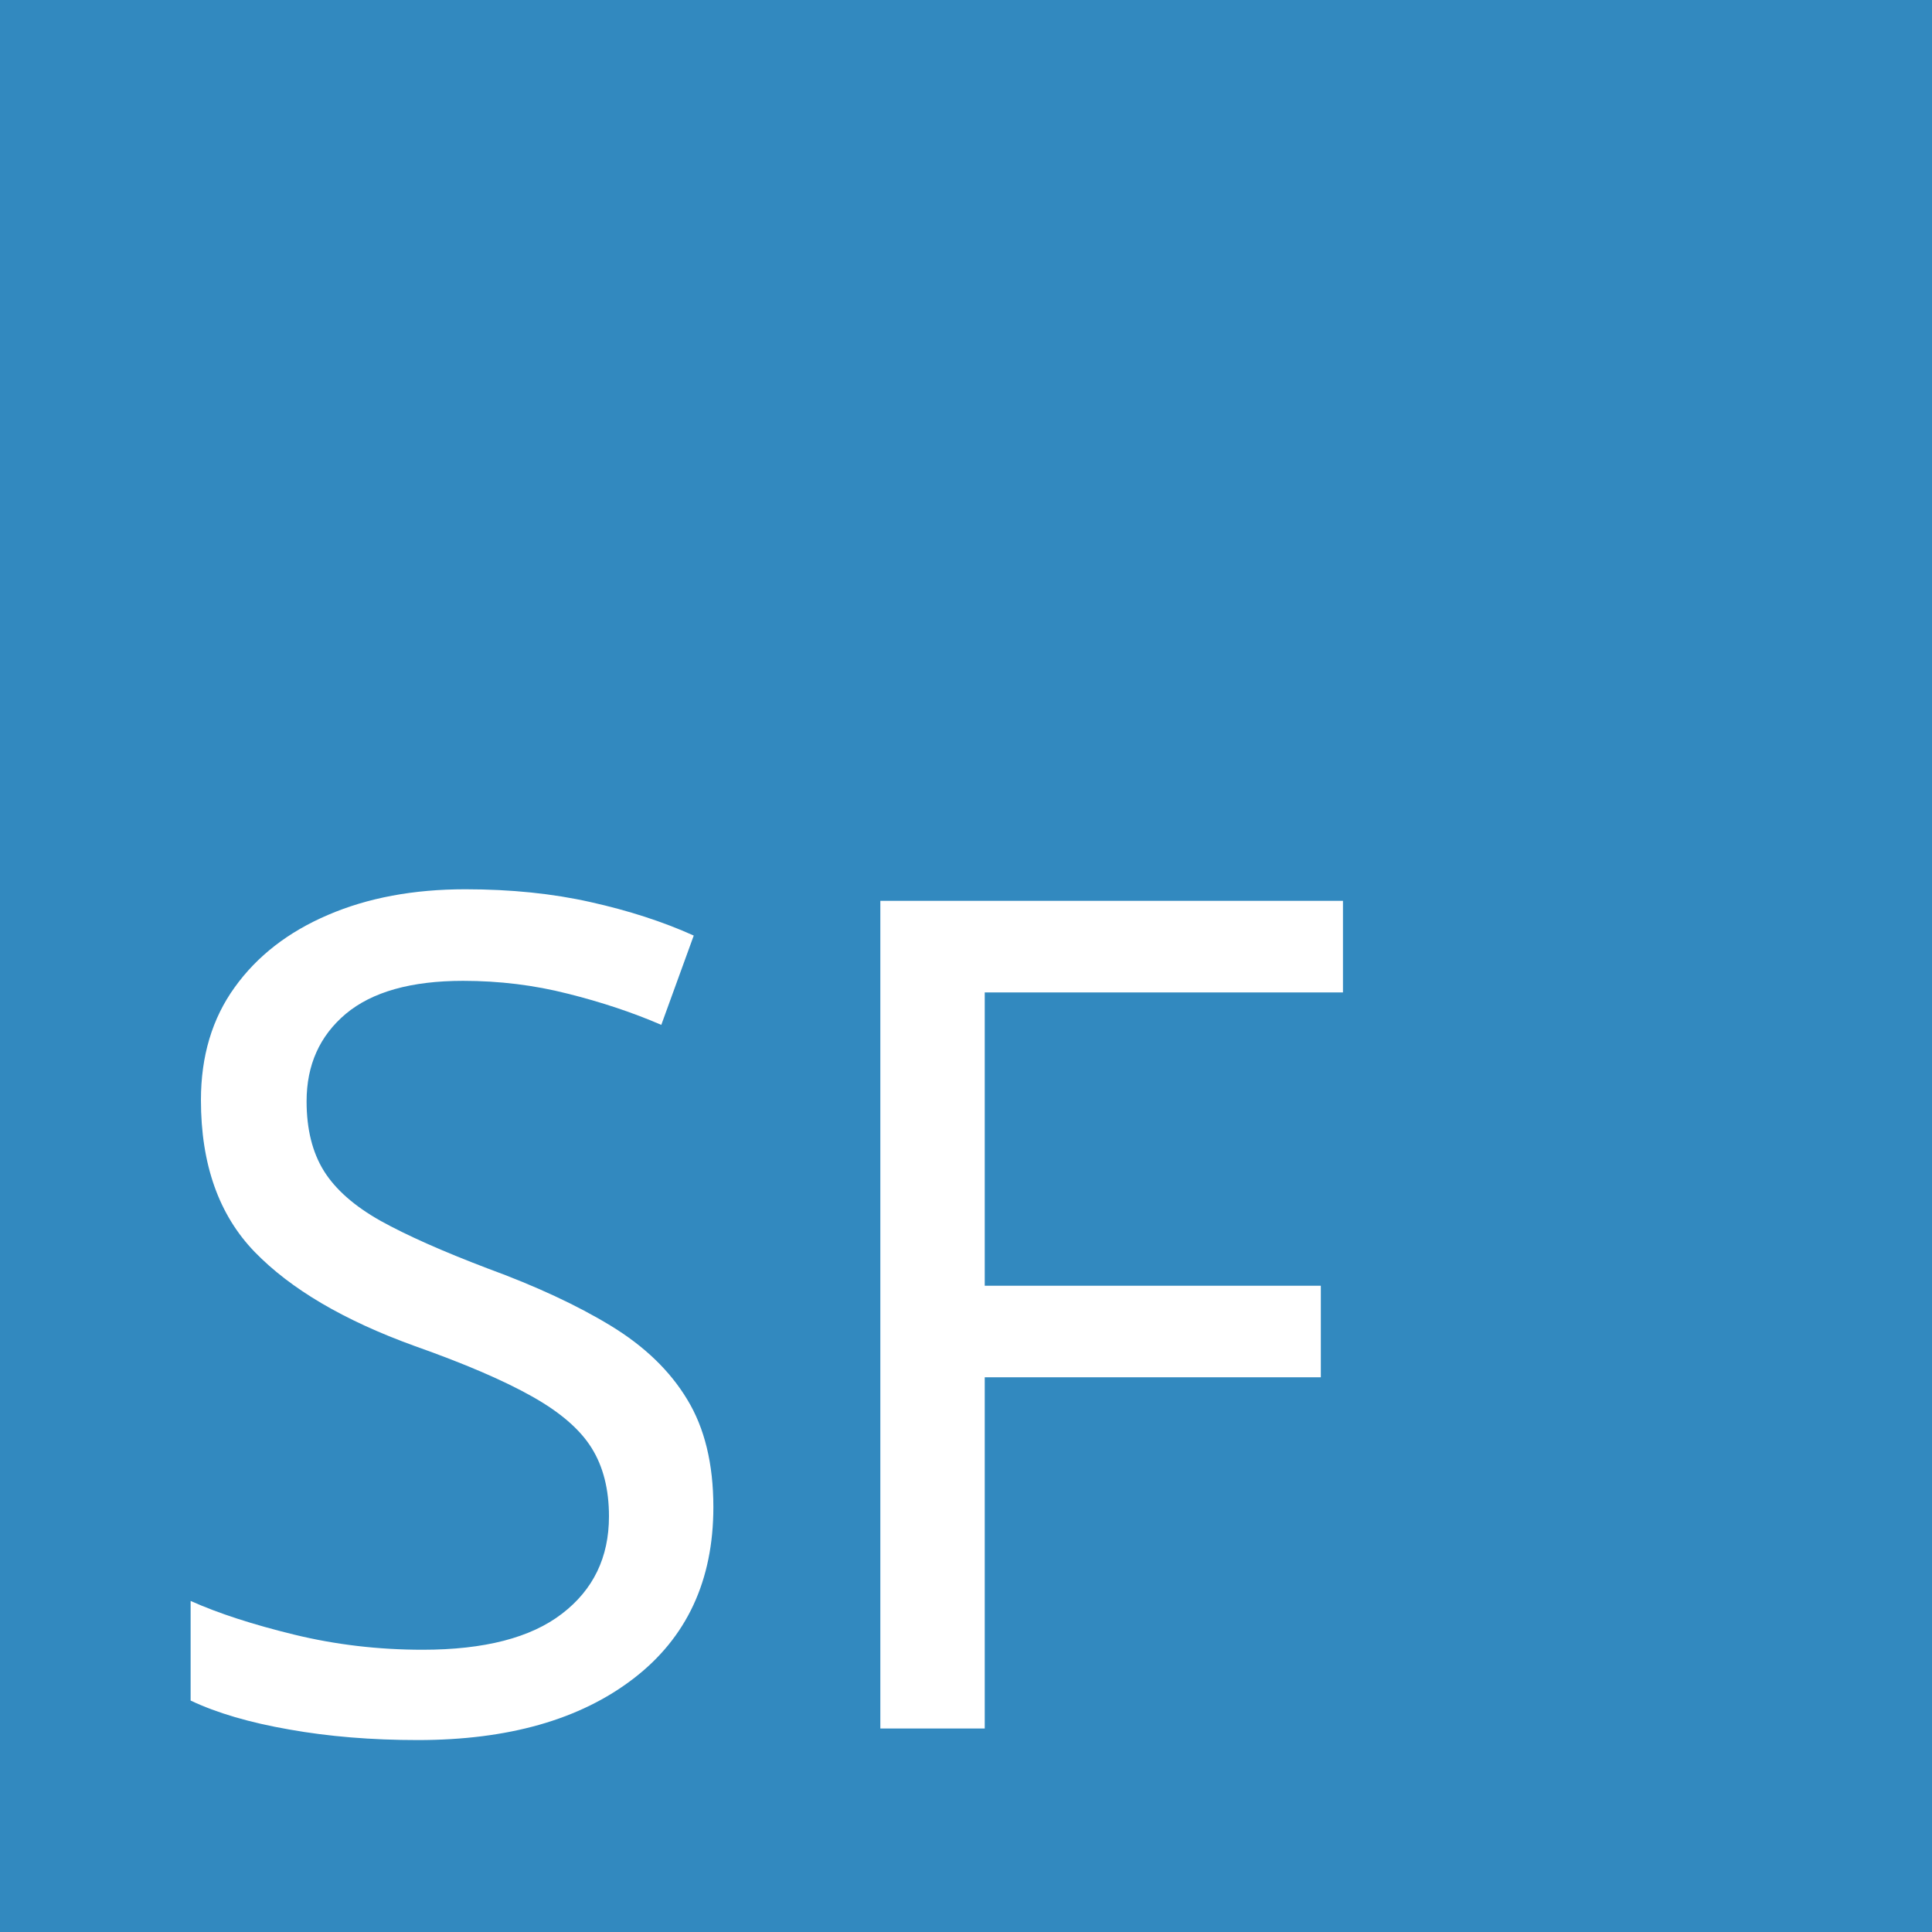
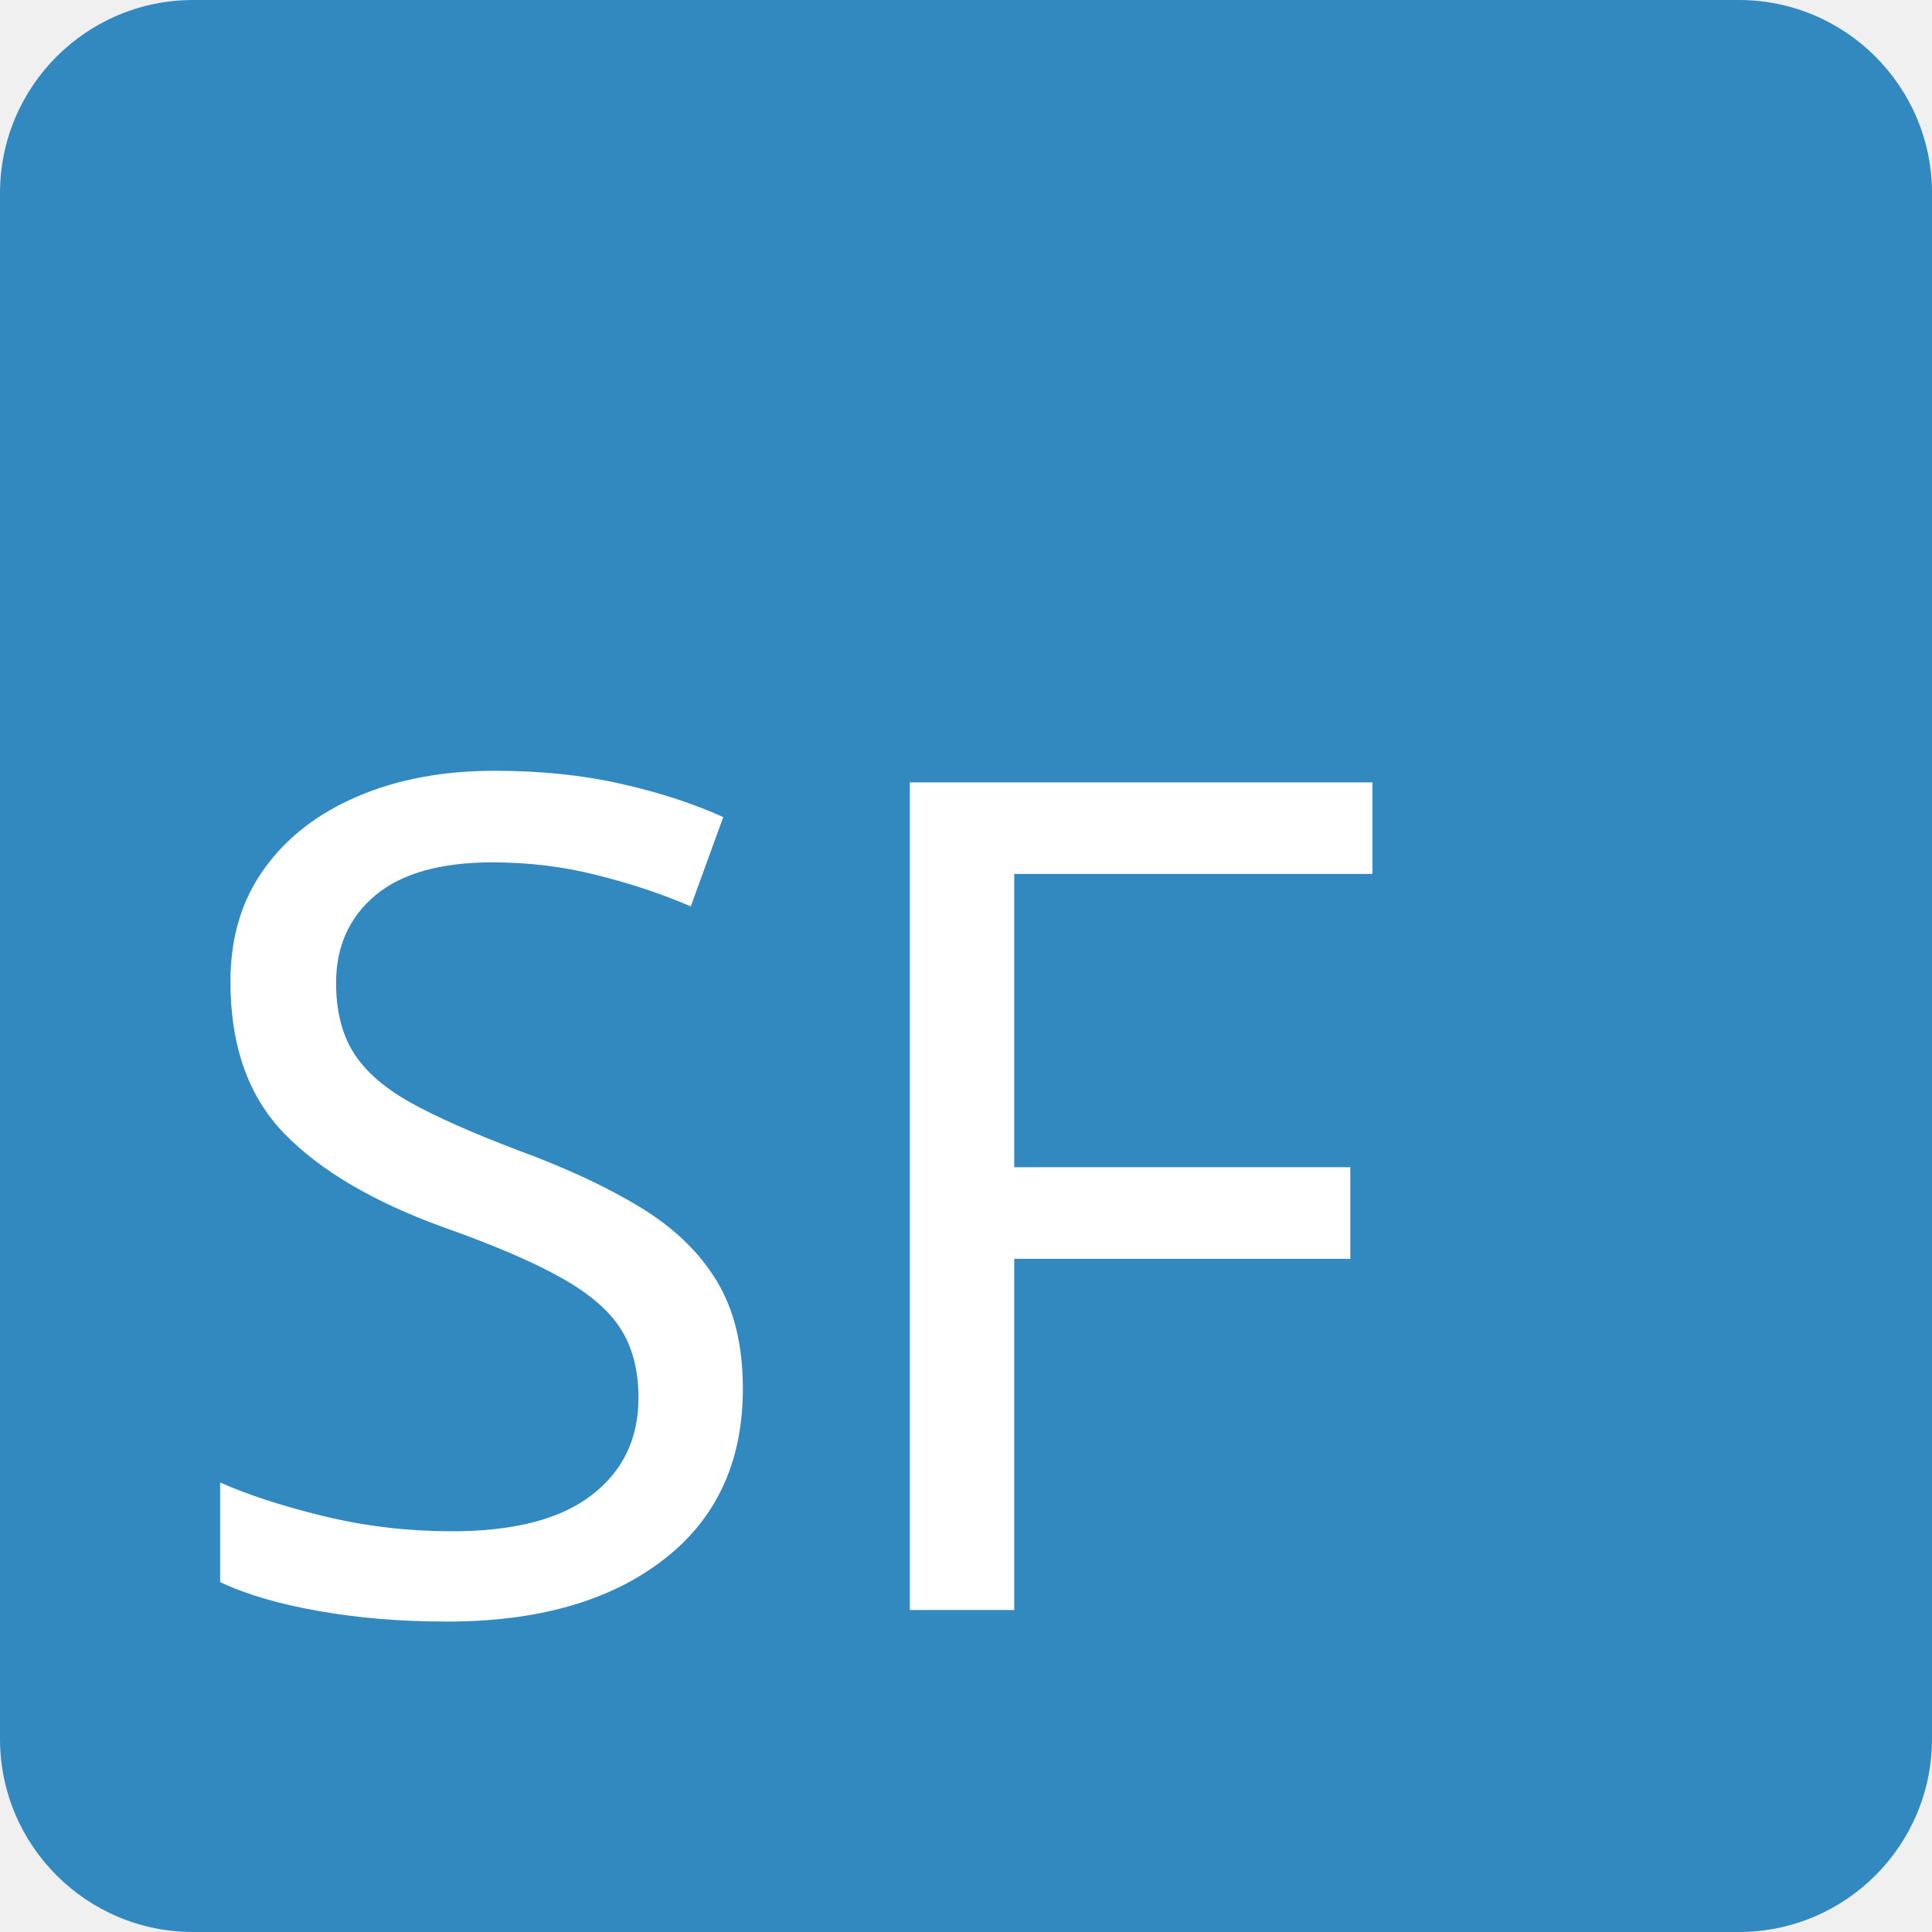
<svg xmlns="http://www.w3.org/2000/svg" width="120" height="120" viewBox="0 0 120 120">
-   <rect width="100%" height="100%" fill="#3289BF" />
+   <rect width="100%" height="100%" fill="#3289BF" rx="10%" ry="10%" />
  <g>
-     <text xml:space="preserve" style="font-style:normal;font-variant:normal;font-weight:normal;font-stretch:normal;font-size:72px;font-family:Ubuntu;-inkscape-font-specification:'Ubuntu, Normal';font-variant-ligatures:normal;font-variant-caps:normal;font-variant-numeric:normal;font-variant-east-asian:normal;fill:#ffffff;fill-opacity:1;stroke-width:6" x="8.169" y="107.36">
-       <tspan x="8.169" y="107.36" style="stroke-width:6">SF</tspan>
+     <text xml:space="preserve" style="font-style:normal;font-variant:normal;font-weight:normal;font-stretch:normal;font-size:72px;font-family:Ubuntu;-inkscape-font-specification:'Ubuntu, Normal';font-variant-ligatures:normal;font-variant-caps:normal;font-variant-numeric:normal;font-variant-east-asian:normal;fill:#ffffff;fill-opacity:1;stroke-width:6">
+       <tspan x="10" y="100" style="stroke-width:6">SF</tspan>
    </text>
  </g>
</svg>
